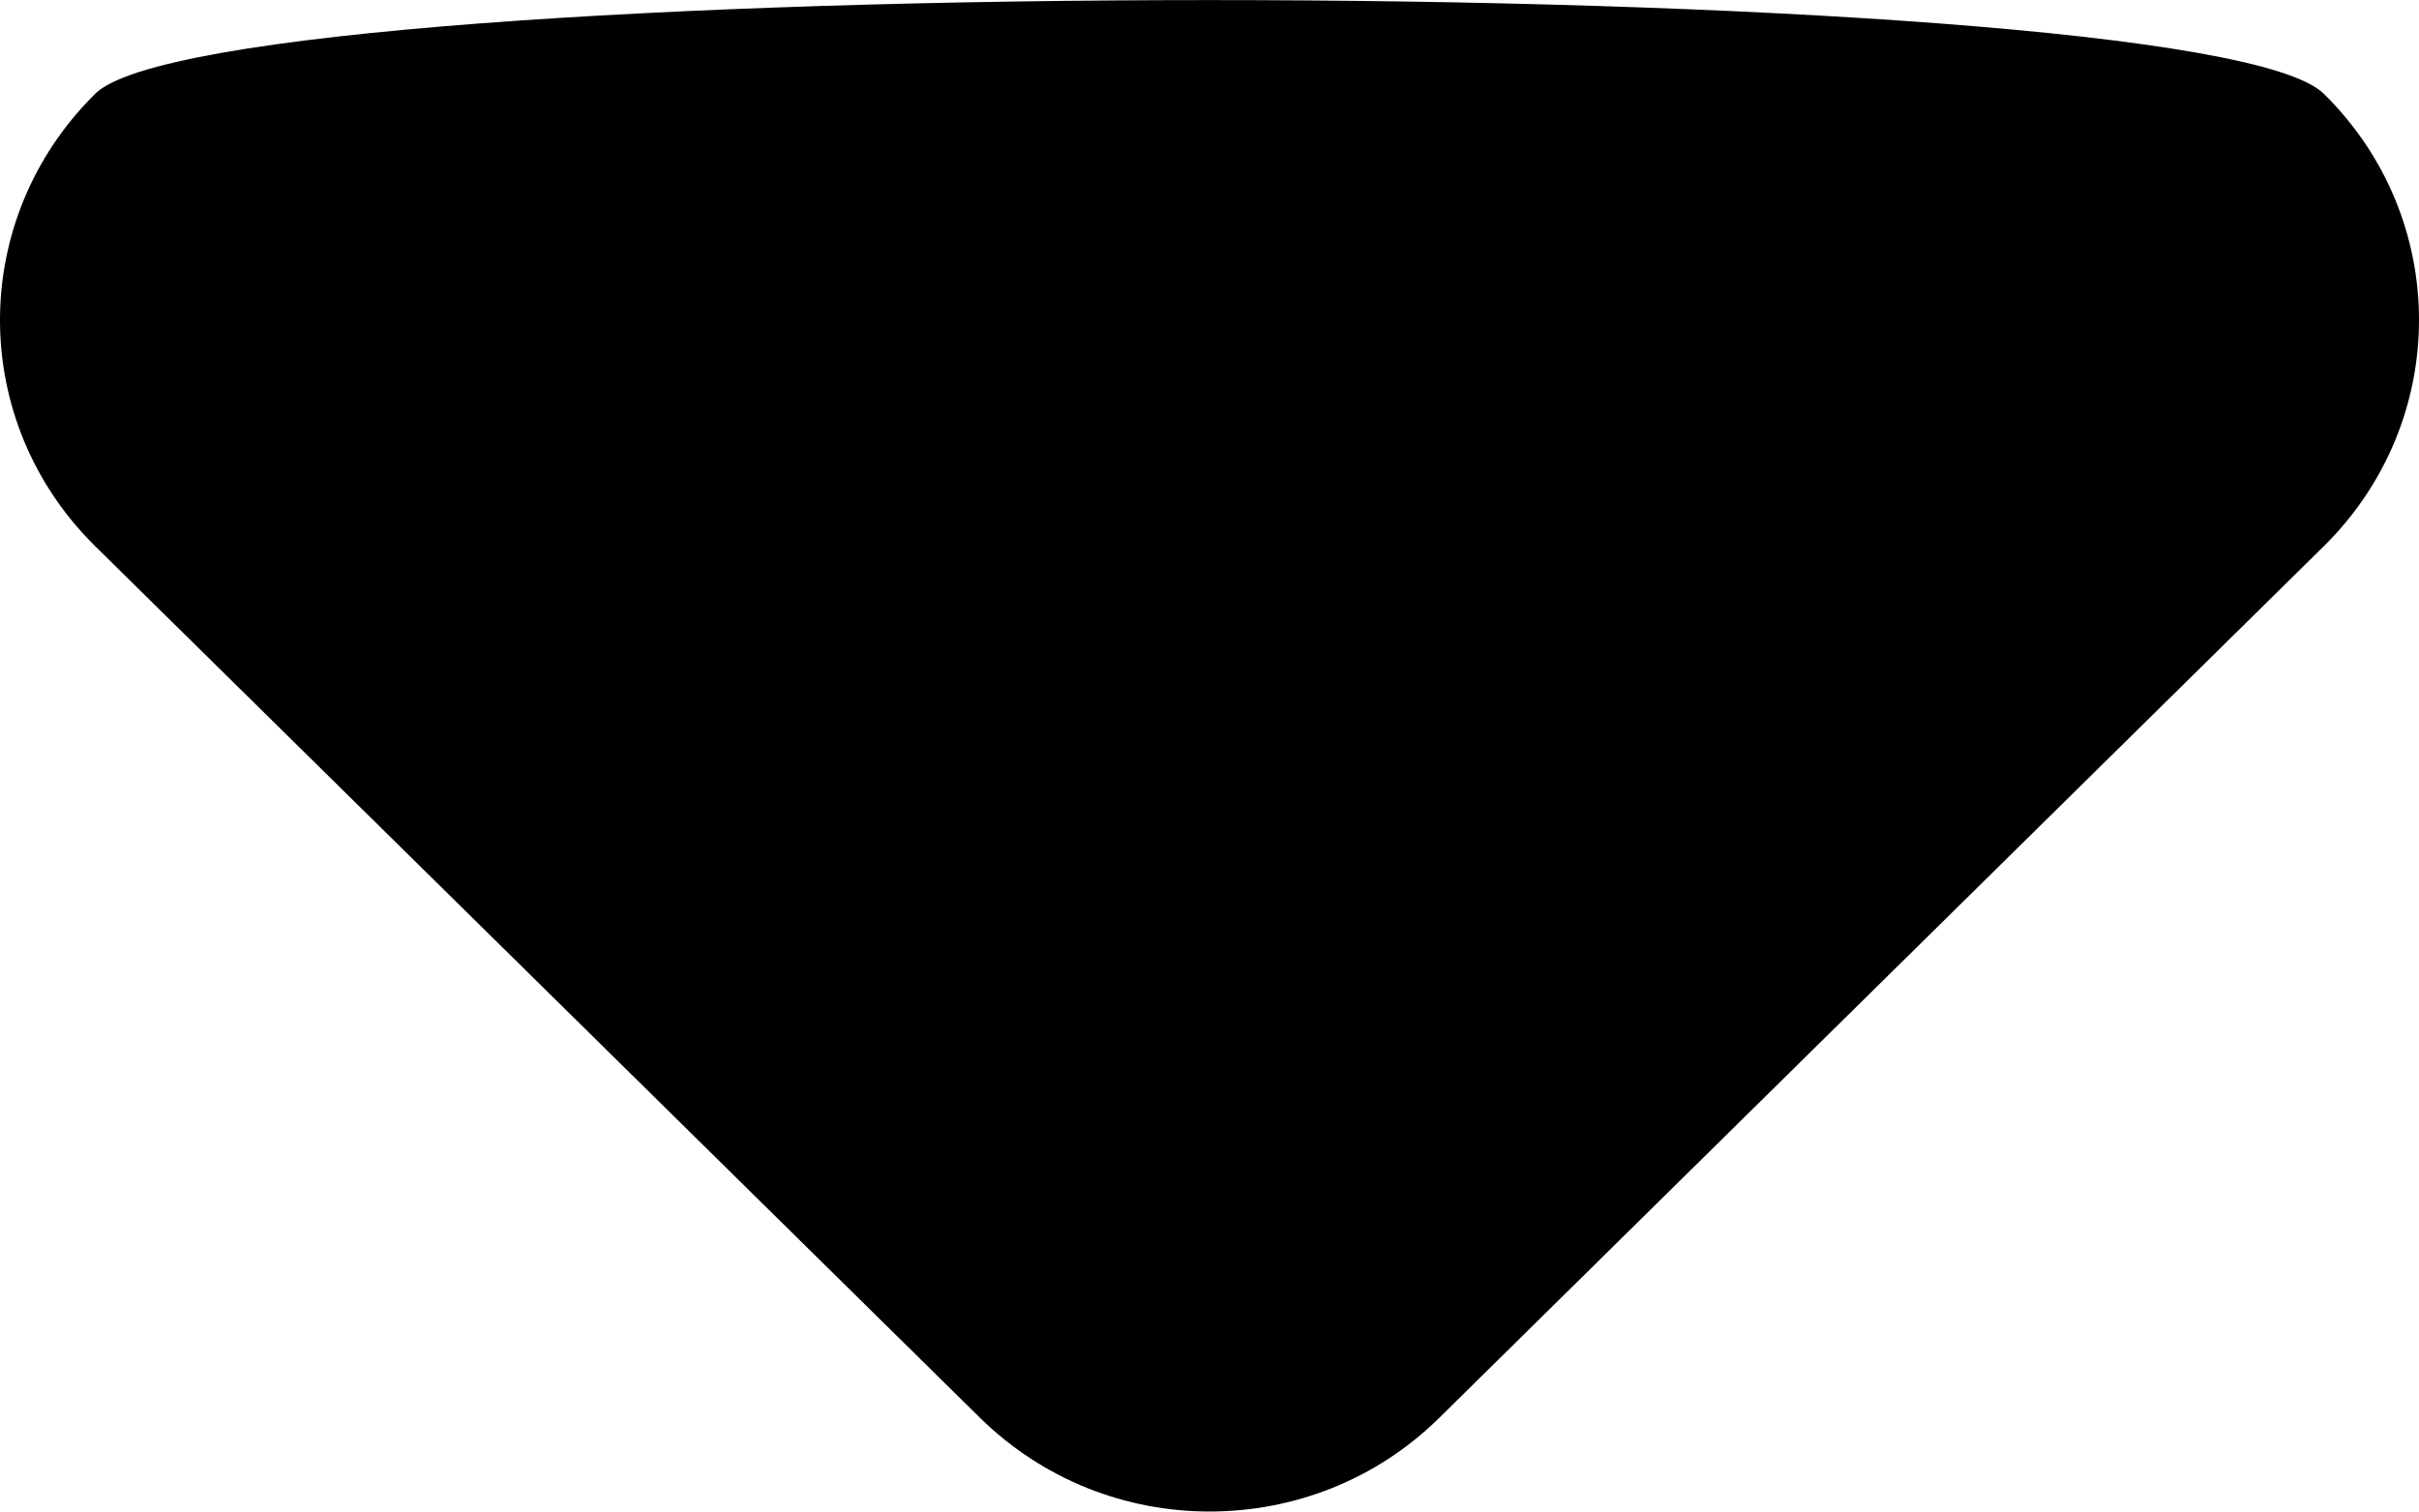
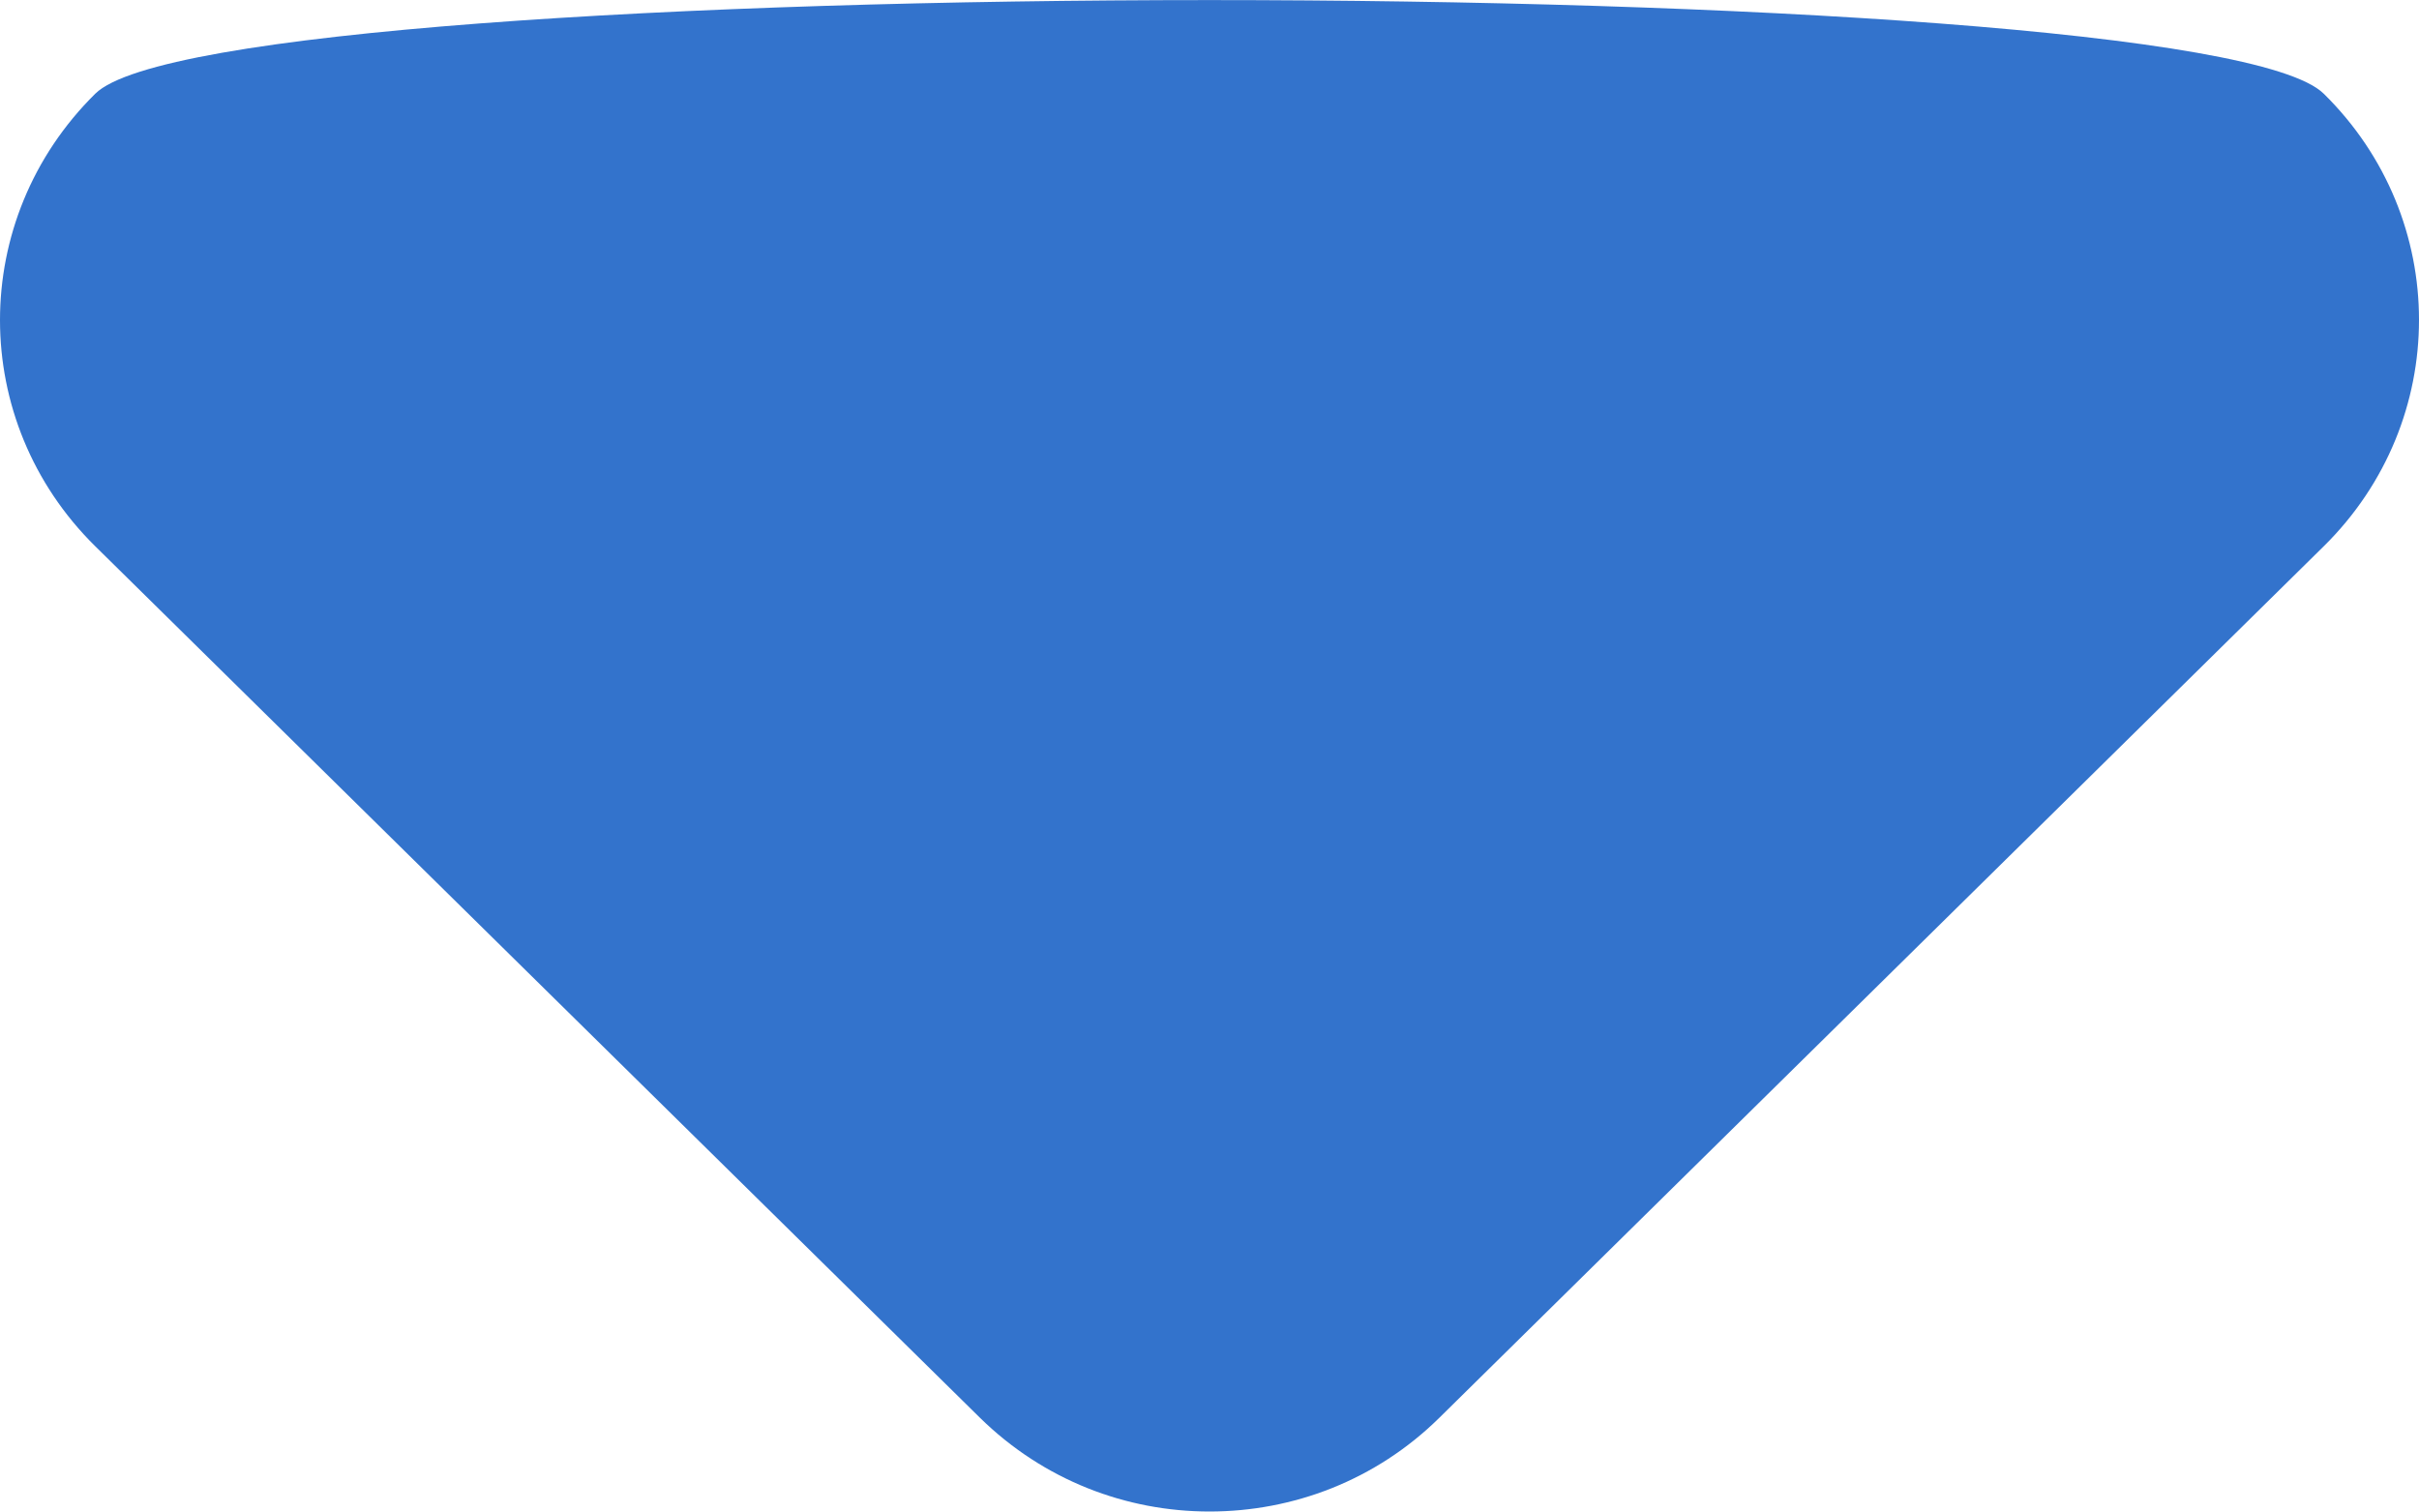
<svg xmlns="http://www.w3.org/2000/svg" width="8px" height="5px" viewBox="0 0 8 5" version="1.1">
  <defs />
-   <g stroke="none" stroke-width="1" fill="none" fill-rule="evenodd">
-     <g fill="currentColor">
+   <g id="Page-1" stroke="none" stroke-width="1" fill="none" fill-rule="evenodd">
+     <g id="dropdown-caret" fill="#3373CC">
      <path d="M4,5 C3.725,5 3.452,4.897 3.241,4.69 L0.315,1.807 C-0.105,1.393 -0.105,0.725 0.315,0.31 C0.733,-0.103 7.267,-0.103 7.685,0.31 C8.105,0.723 8.105,1.393 7.685,1.807 L4.76,4.69 C4.55,4.897 4.276,5 4,5" />
    </g>
  </g>
</svg>
